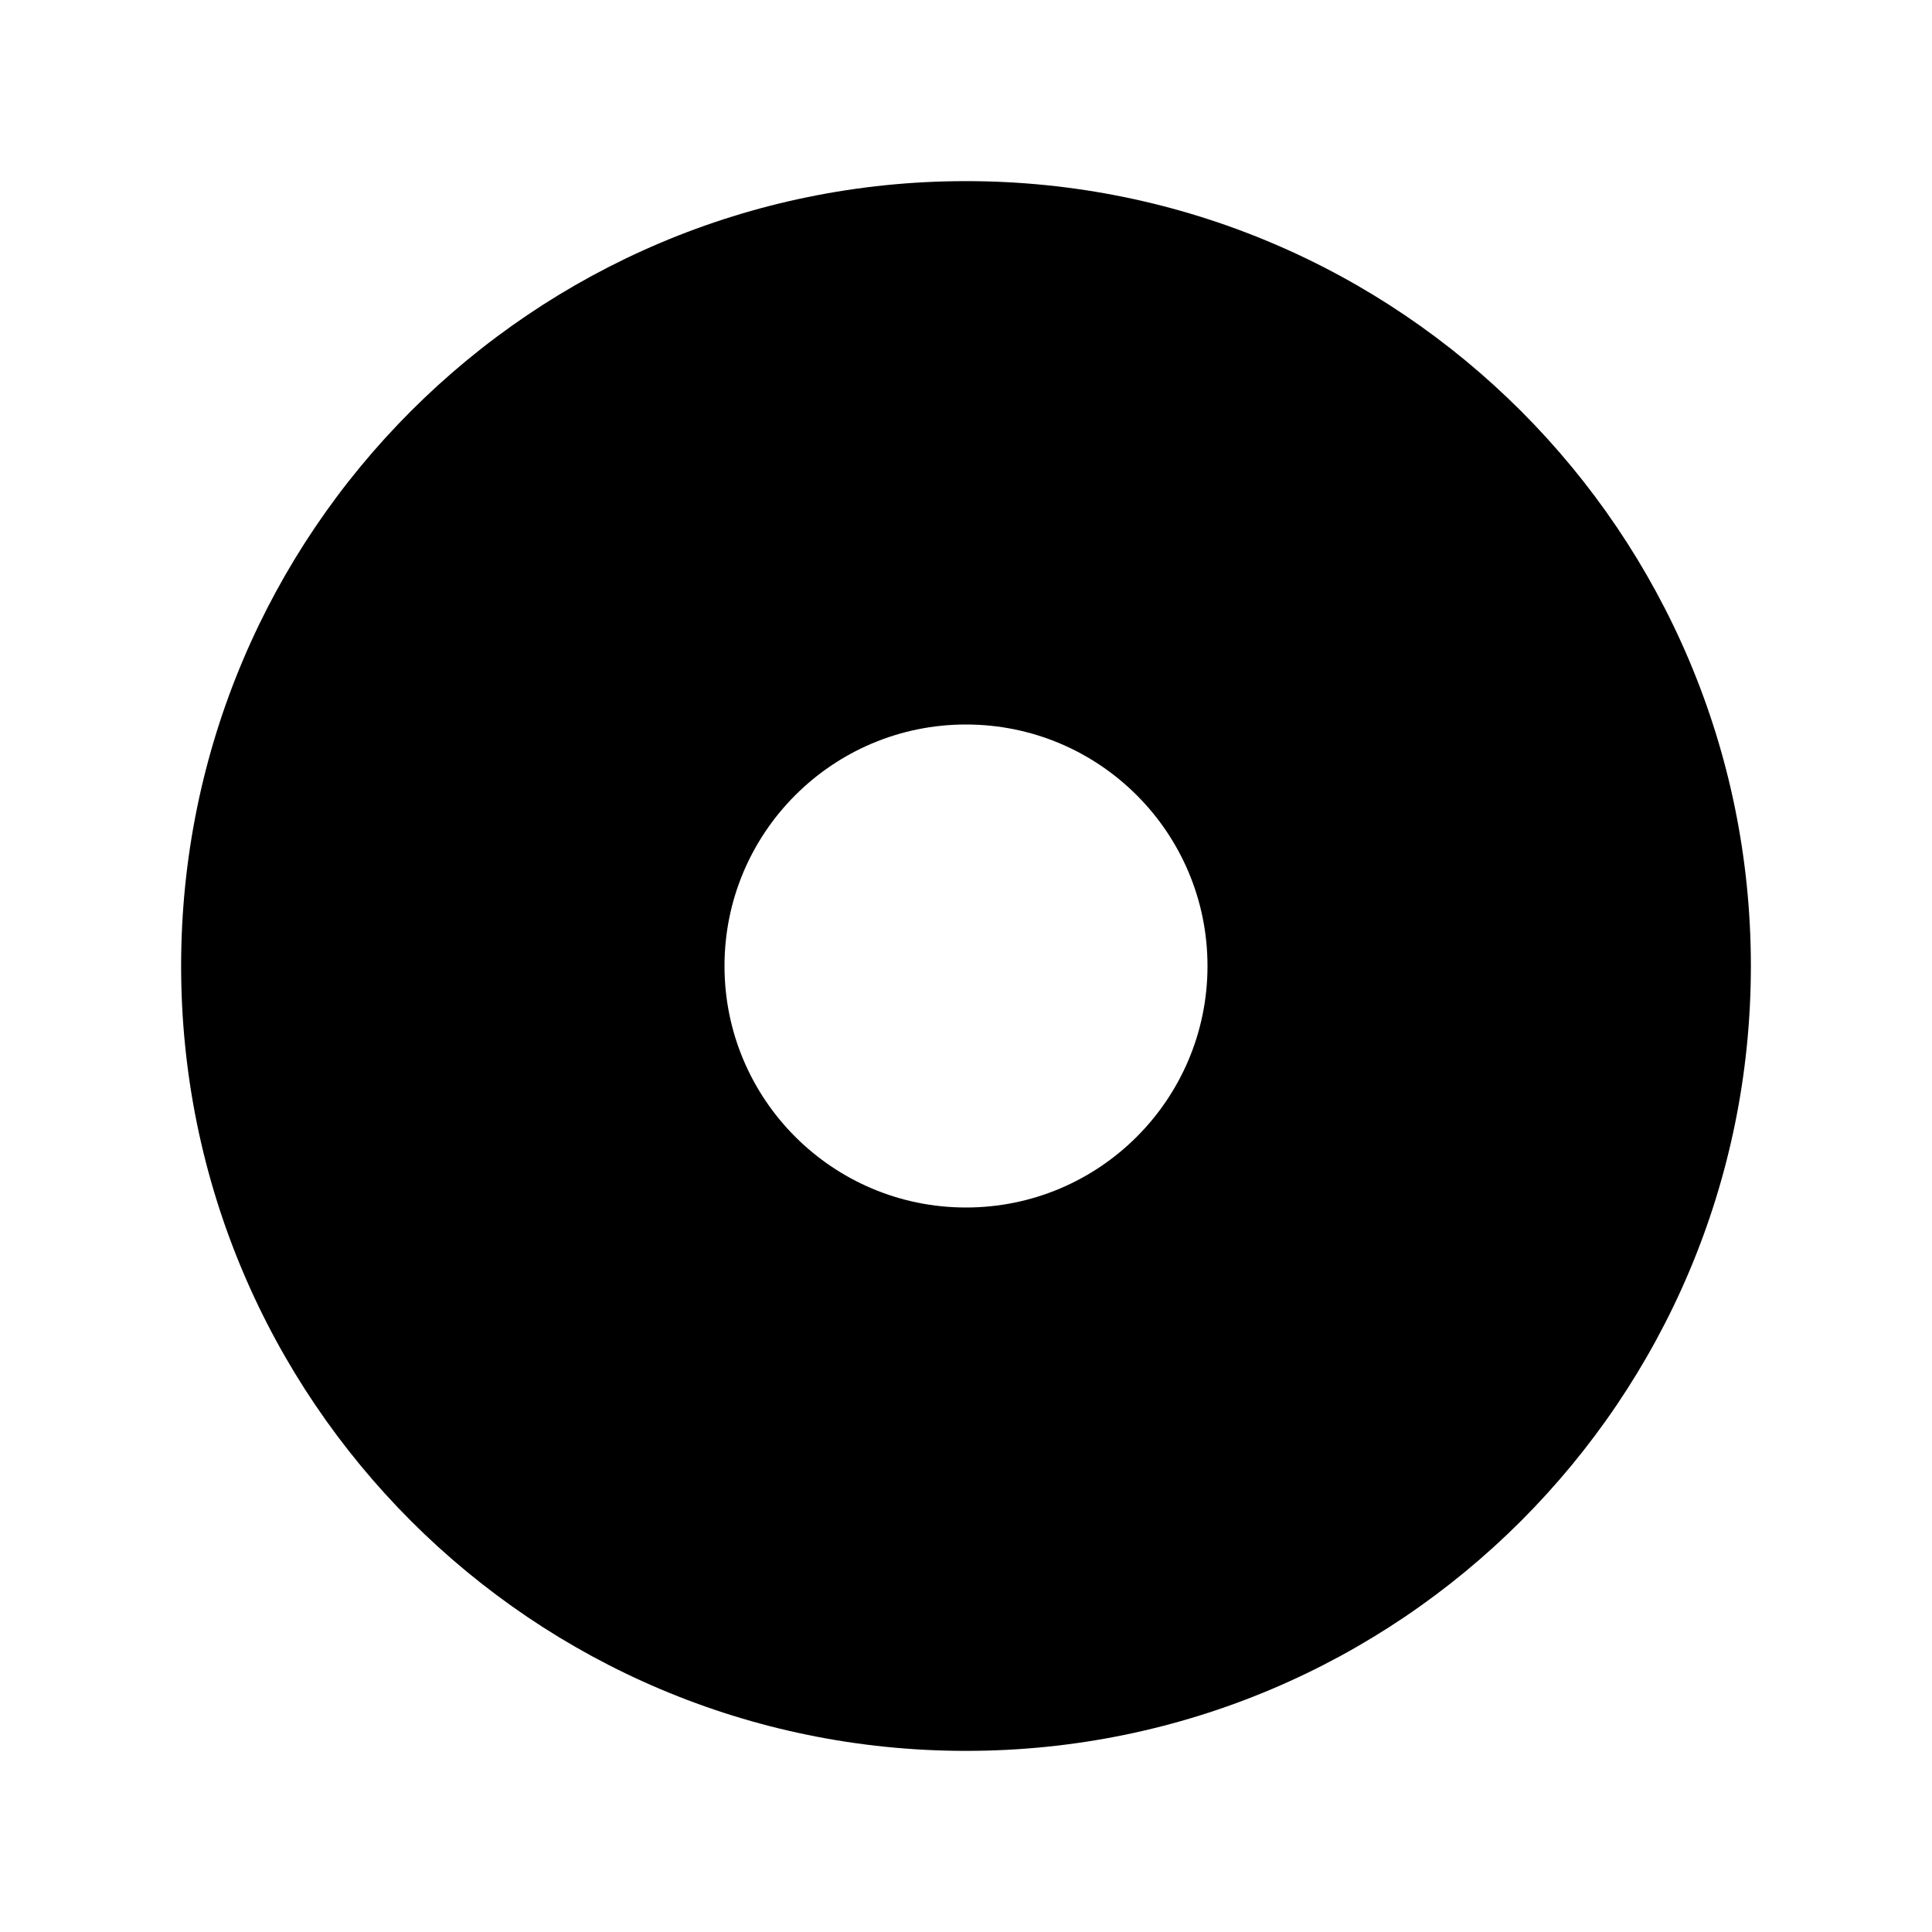
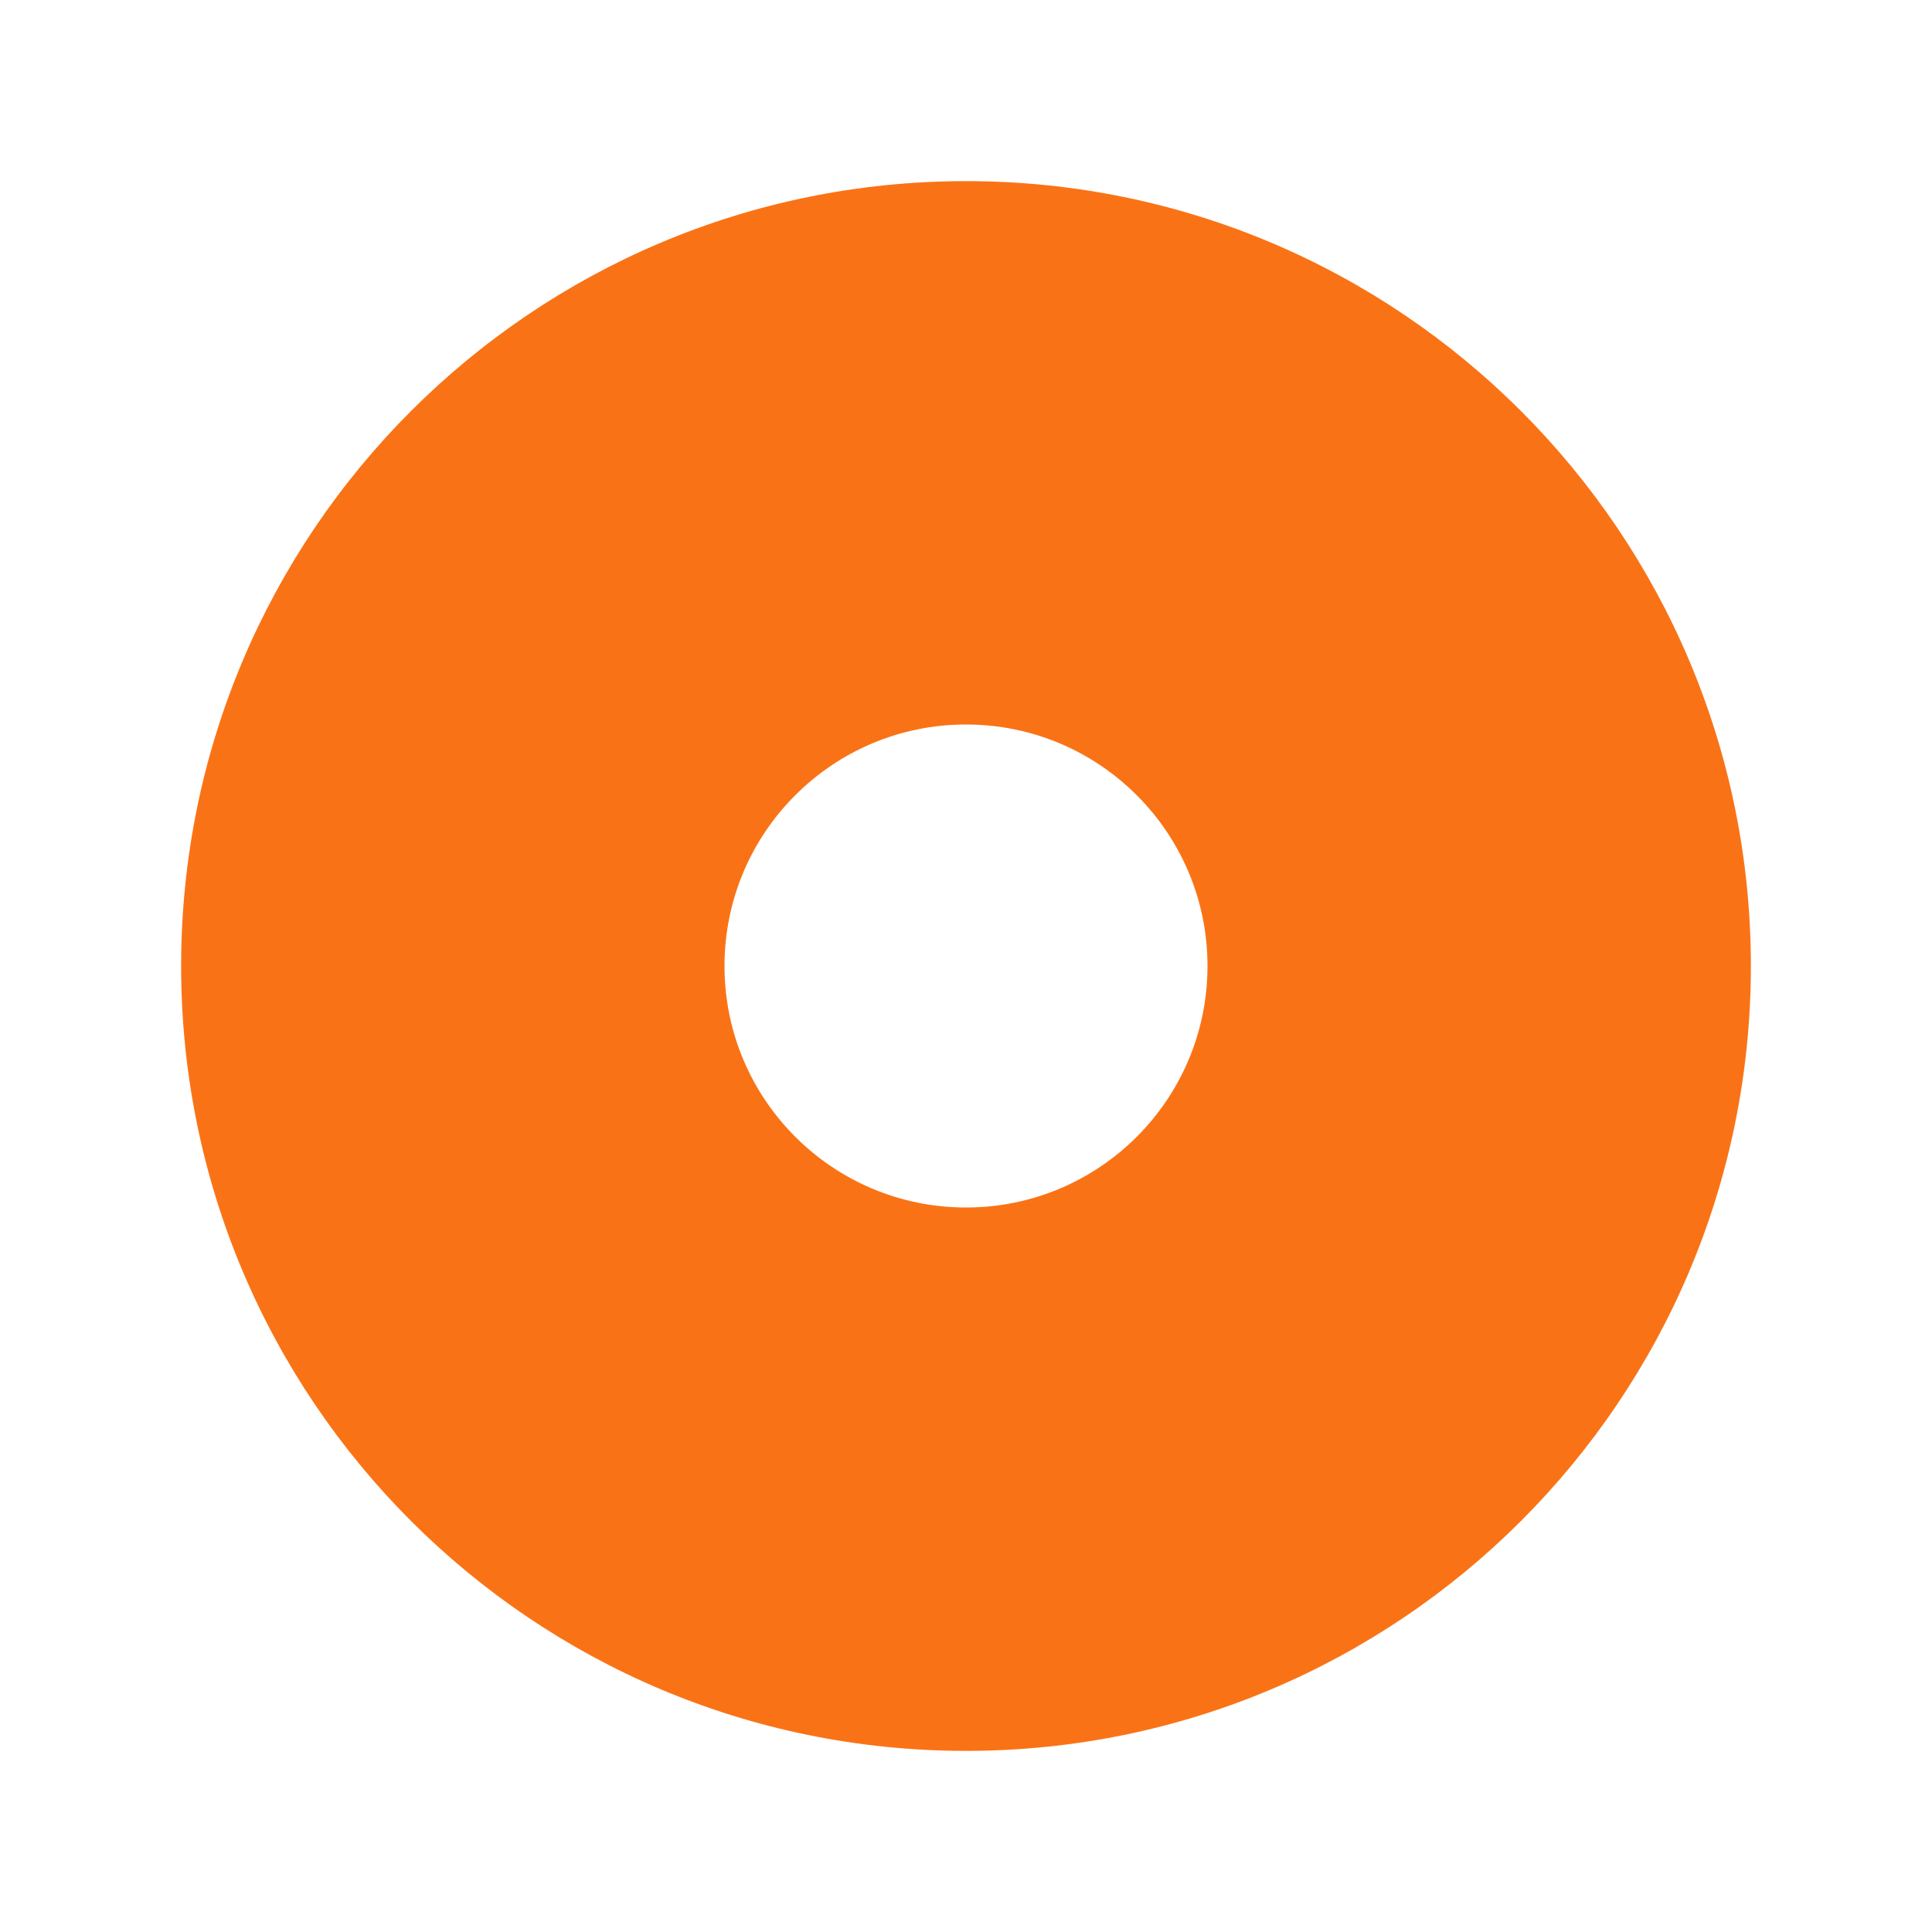
- <svg xmlns="http://www.w3.org/2000/svg" viewBox="0 0 64 64" fill="currentColor" role="img" aria-label="CD de jeu">
+ <svg xmlns="http://www.w3.org/2000/svg" viewBox="0 0 64 64" fill="#f97316" role="img" aria-label="CD de jeu">
  <path fill-rule="evenodd" clip-rule="evenodd" d="M32 6a26 26 0 1 0 0 52 26 26 0 0 0 0-52Zm0 18a8 8 0 1 0 0 16 8 8 0 0 0 0-16Z" />
</svg>
